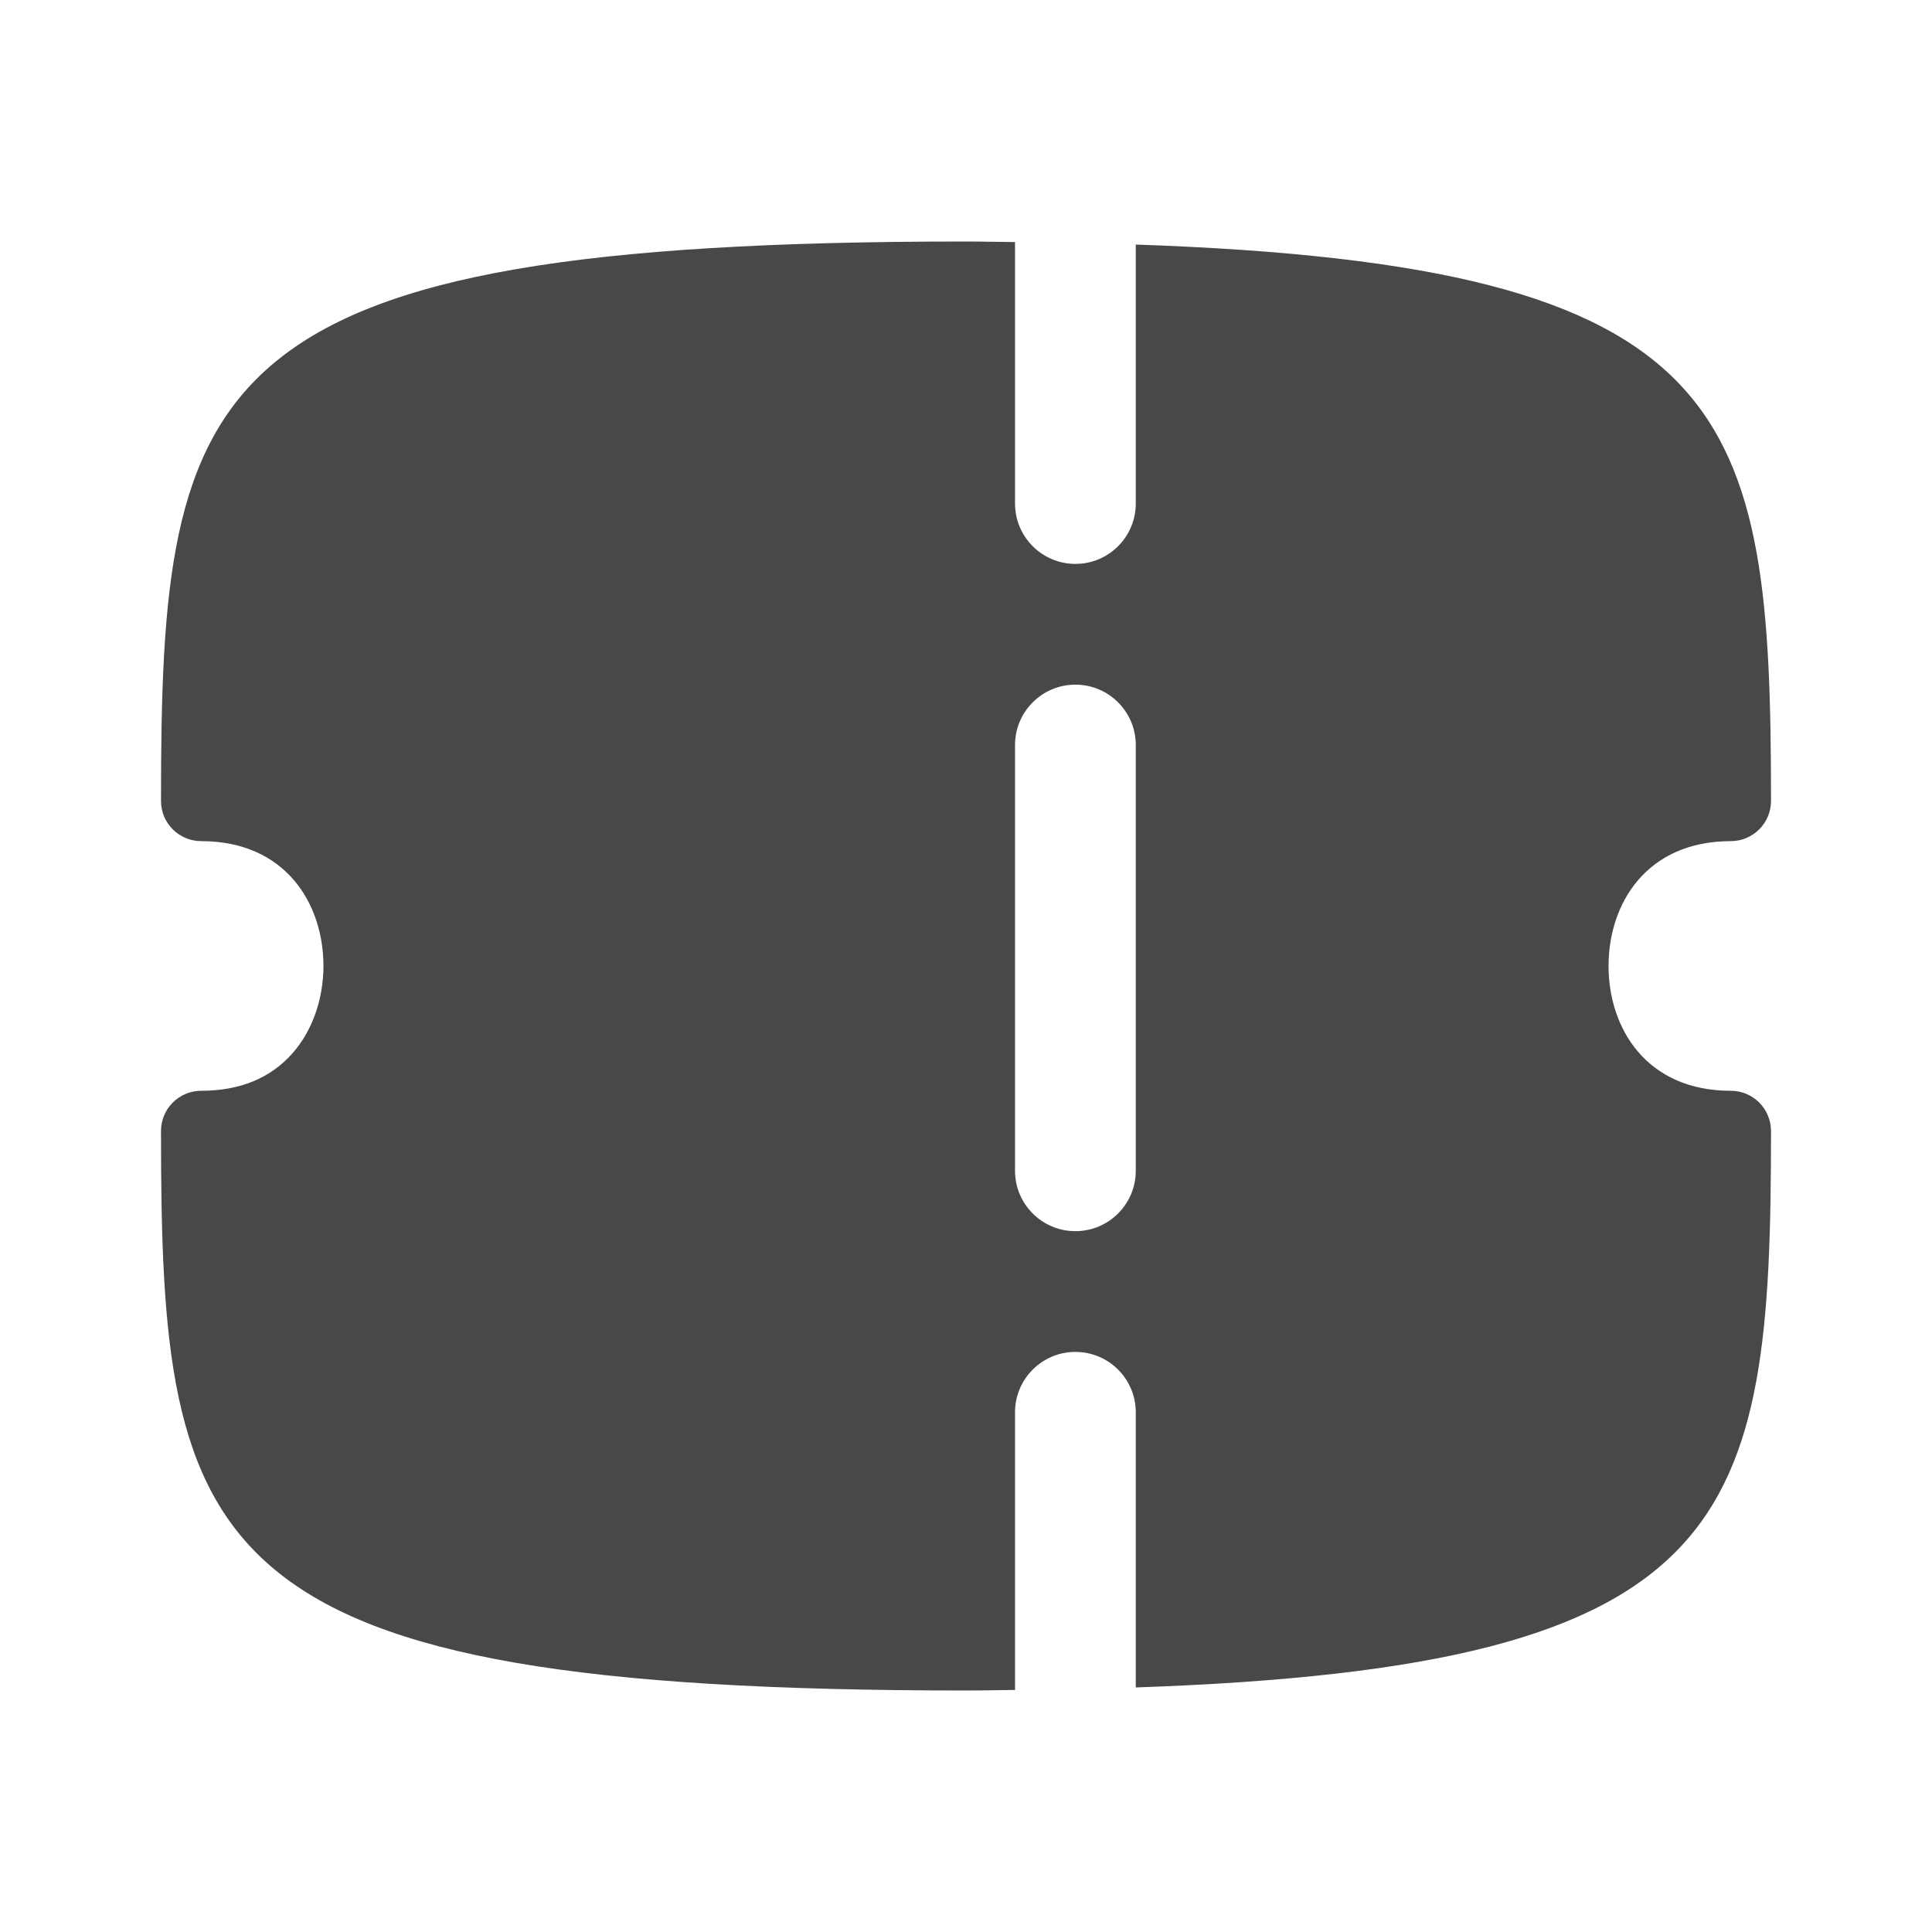
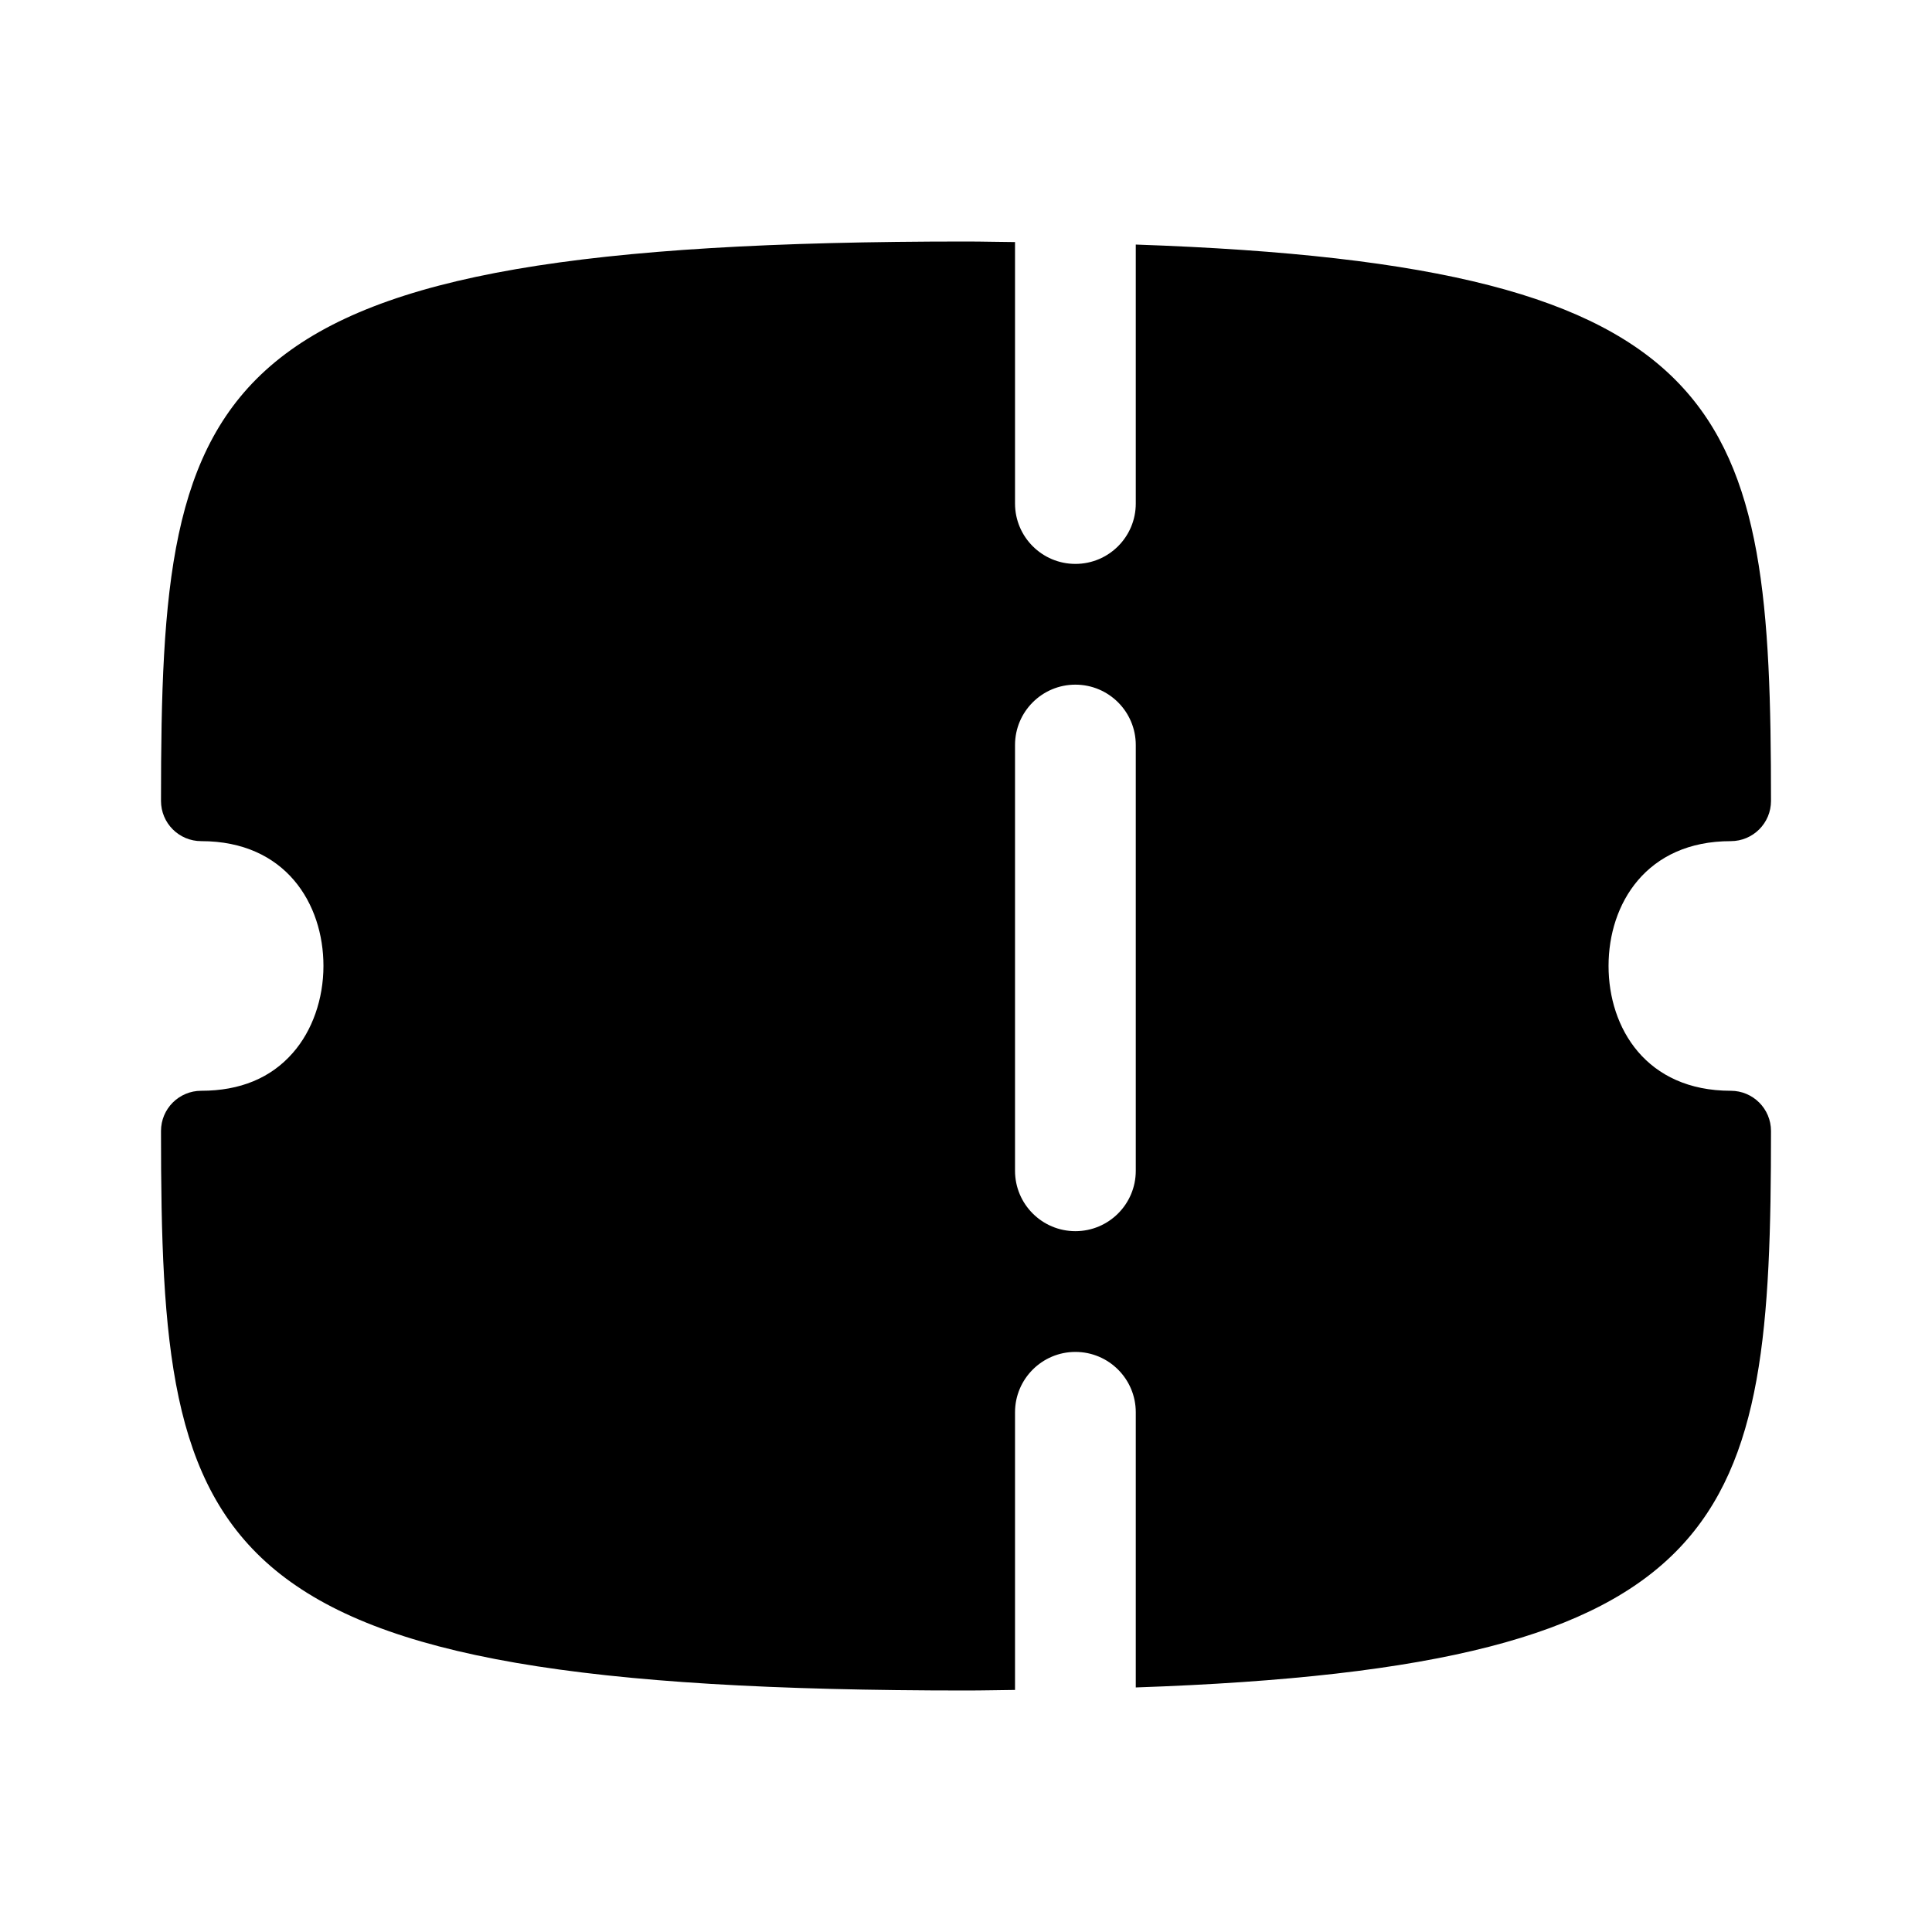
<svg xmlns="http://www.w3.org/2000/svg" width="24" height="24" viewBox="0 0 24 24" fill="none">
-   <path fill-rule="evenodd" clip-rule="evenodd" d="M14.109 14.544C14.109 14.958 13.773 15.294 13.359 15.294C12.945 15.294 12.609 14.958 12.609 14.544V9.255C12.609 8.841 12.945 8.505 13.359 8.505C13.773 8.505 14.109 8.841 14.109 9.255V14.544ZM21.5 13.55C20.451 13.55 19.982 12.772 19.982 11.999C19.982 11.228 20.451 10.449 21.5 10.449C21.776 10.449 22 10.226 22 9.949C22 5.094 21.595 3.296 14.109 3.038V6.255C14.109 6.669 13.773 7.005 13.359 7.005C12.945 7.005 12.609 6.669 12.609 6.255V3.007C12.403 3.006 12.216 3 12 3C2.455 3 2 4.67 2 9.949C2 10.226 2.224 10.449 2.5 10.449C3.549 10.449 4.018 11.228 4.018 11.999C4.018 12.409 3.88 12.804 3.637 13.08C3.364 13.392 2.982 13.55 2.5 13.55C2.224 13.55 2 13.773 2 14.05C2 19.33 2.455 21 12 21C12.216 21 12.403 20.995 12.609 20.993V17.544C12.609 17.13 12.945 16.794 13.359 16.794C13.773 16.794 14.109 17.13 14.109 17.544V20.962C21.595 20.704 22 18.906 22 14.05C22 13.773 21.776 13.55 21.5 13.55Z" fill="#484848" />
+   <path fill-rule="evenodd" clip-rule="evenodd" d="M14.109 14.544C14.109 14.958 13.773 15.294 13.359 15.294C12.945 15.294 12.609 14.958 12.609 14.544V9.255C12.609 8.841 12.945 8.505 13.359 8.505C13.773 8.505 14.109 8.841 14.109 9.255V14.544ZM21.5 13.55C20.451 13.55 19.982 12.772 19.982 11.999C19.982 11.228 20.451 10.449 21.5 10.449C21.776 10.449 22 10.226 22 9.949C22 5.094 21.595 3.296 14.109 3.038V6.255C14.109 6.669 13.773 7.005 13.359 7.005C12.945 7.005 12.609 6.669 12.609 6.255V3.007C12.403 3.006 12.216 3 12 3C2.455 3 2 4.67 2 9.949C2 10.226 2.224 10.449 2.5 10.449C3.549 10.449 4.018 11.228 4.018 11.999C4.018 12.409 3.88 12.804 3.637 13.08C3.364 13.392 2.982 13.55 2.5 13.55C2.224 13.55 2 13.773 2 14.05C2 19.33 2.455 21 12 21C12.216 21 12.403 20.995 12.609 20.993V17.544C12.609 17.13 12.945 16.794 13.359 16.794C13.773 16.794 14.109 17.13 14.109 17.544V20.962C21.595 20.704 22 18.906 22 14.05C22 13.773 21.776 13.55 21.5 13.55Z" fill="currentColor" />
</svg>
